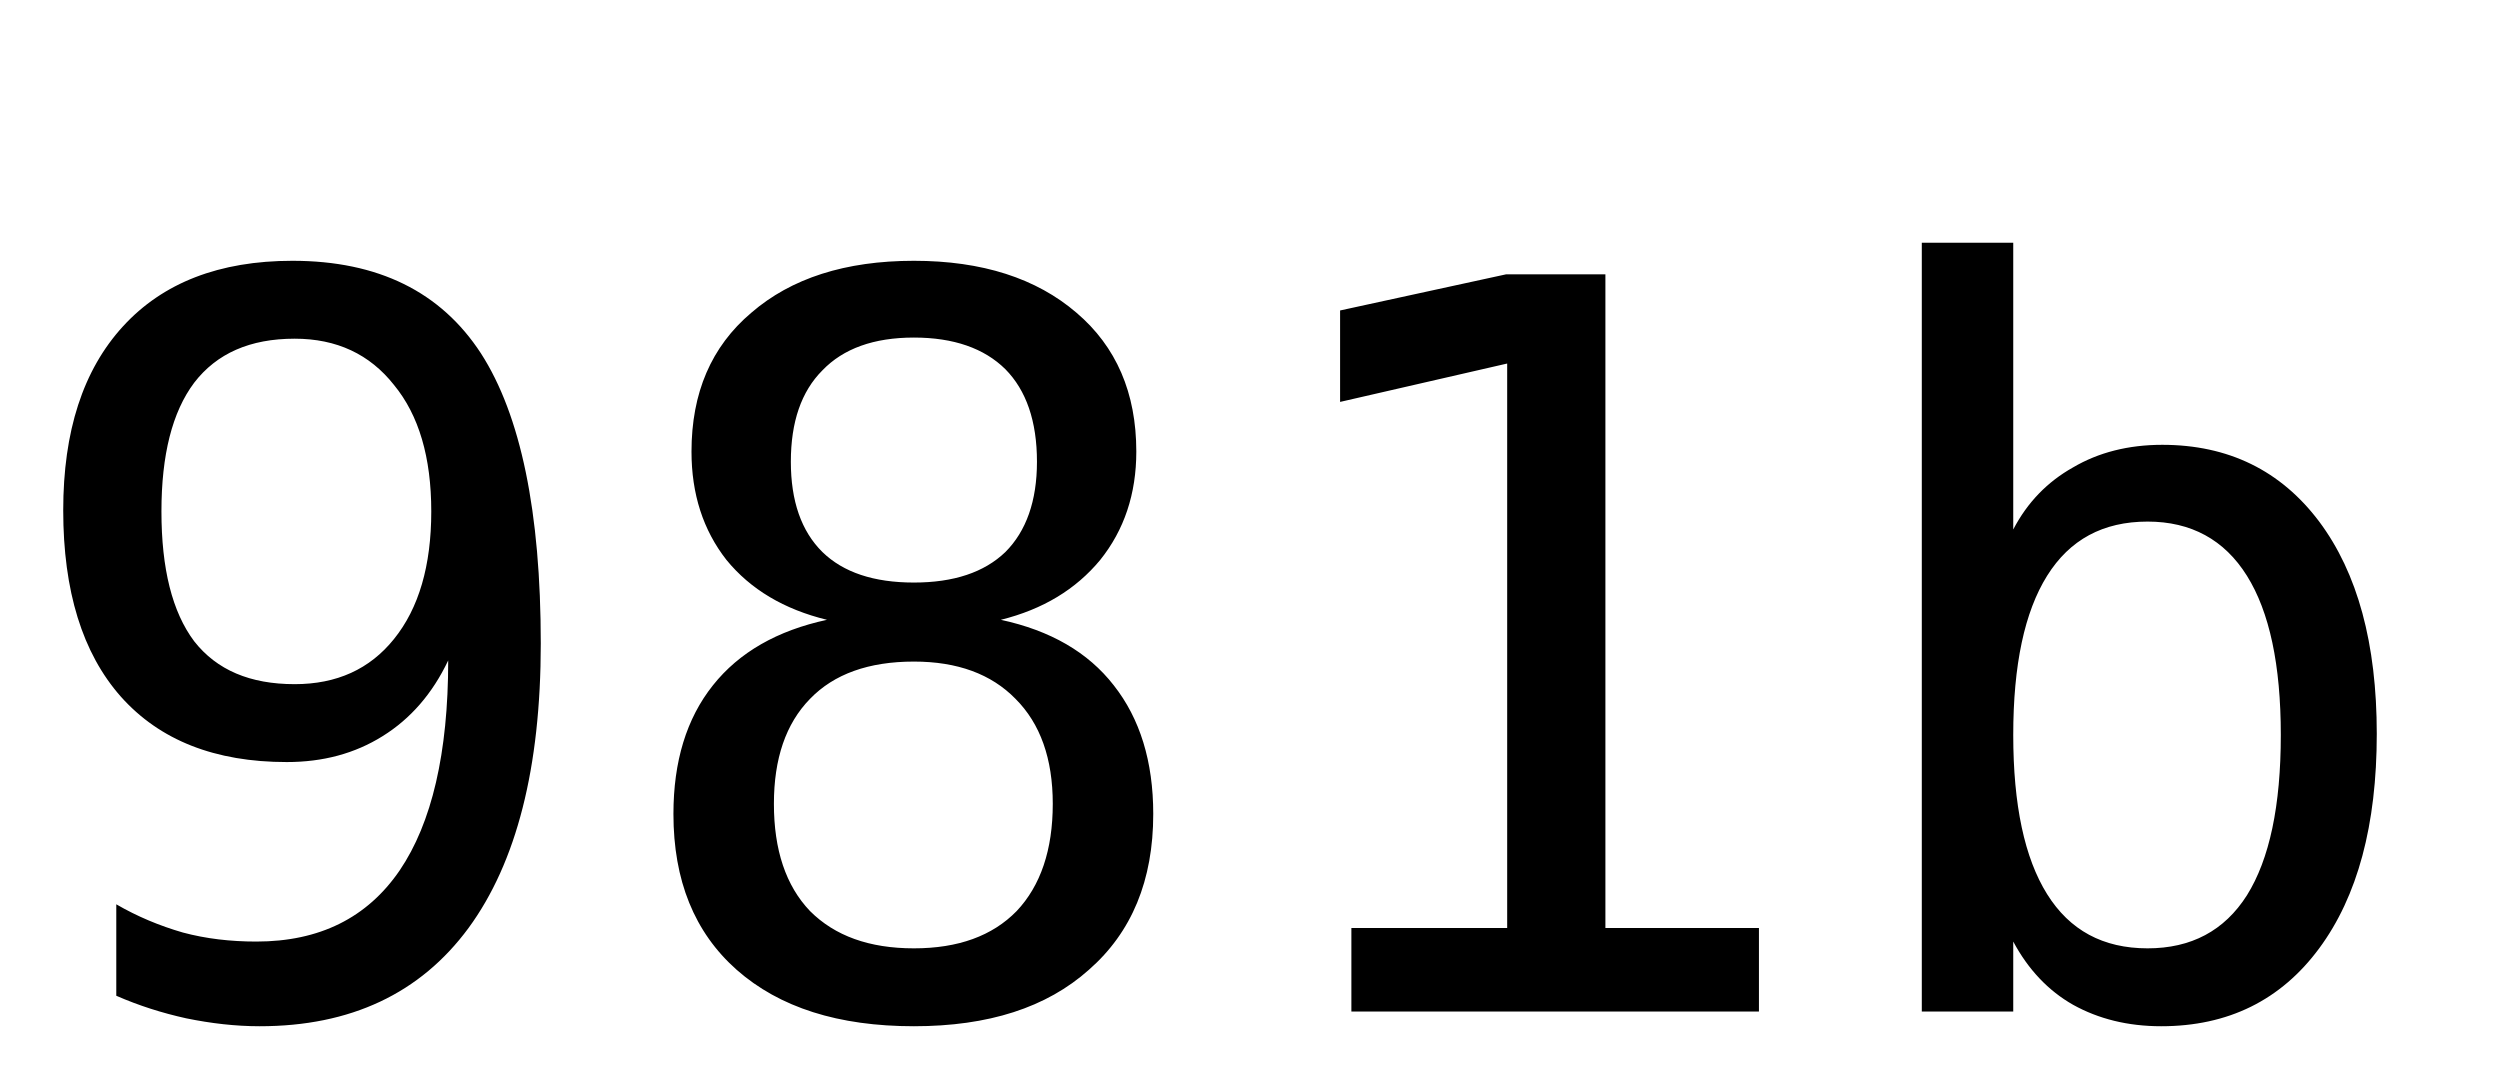
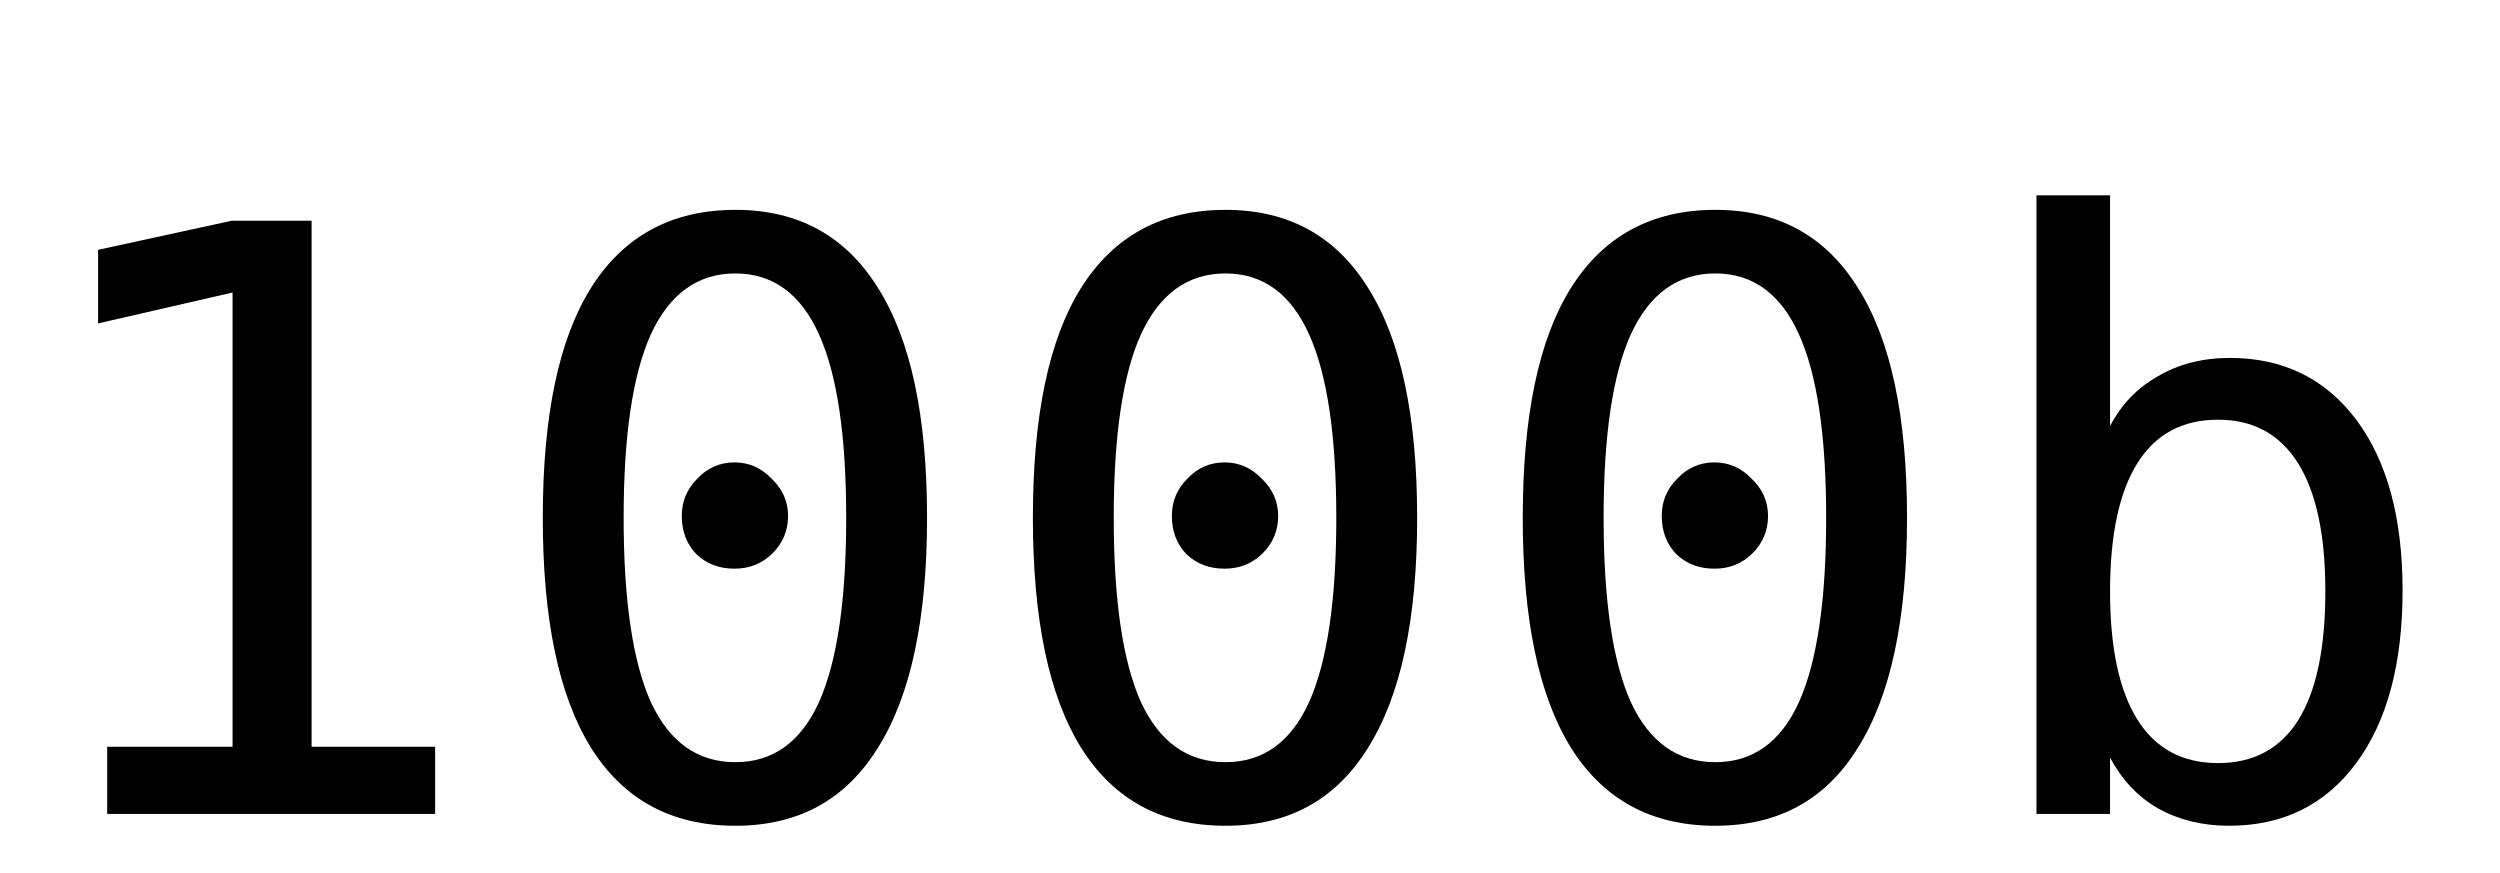
- <svg xmlns="http://www.w3.org/2000/svg" width="34.6" height="15">
+ <svg xmlns="http://www.w3.org/2000/svg" width="43" height="15">
  <style> text { fill: black; font-family: Consolas, Monaco, "Lucida Console", monospace; font-size: 14px; }</style>
-   <text y="14">981b</text>
+   <text y="14">1000b</text>
</svg>
